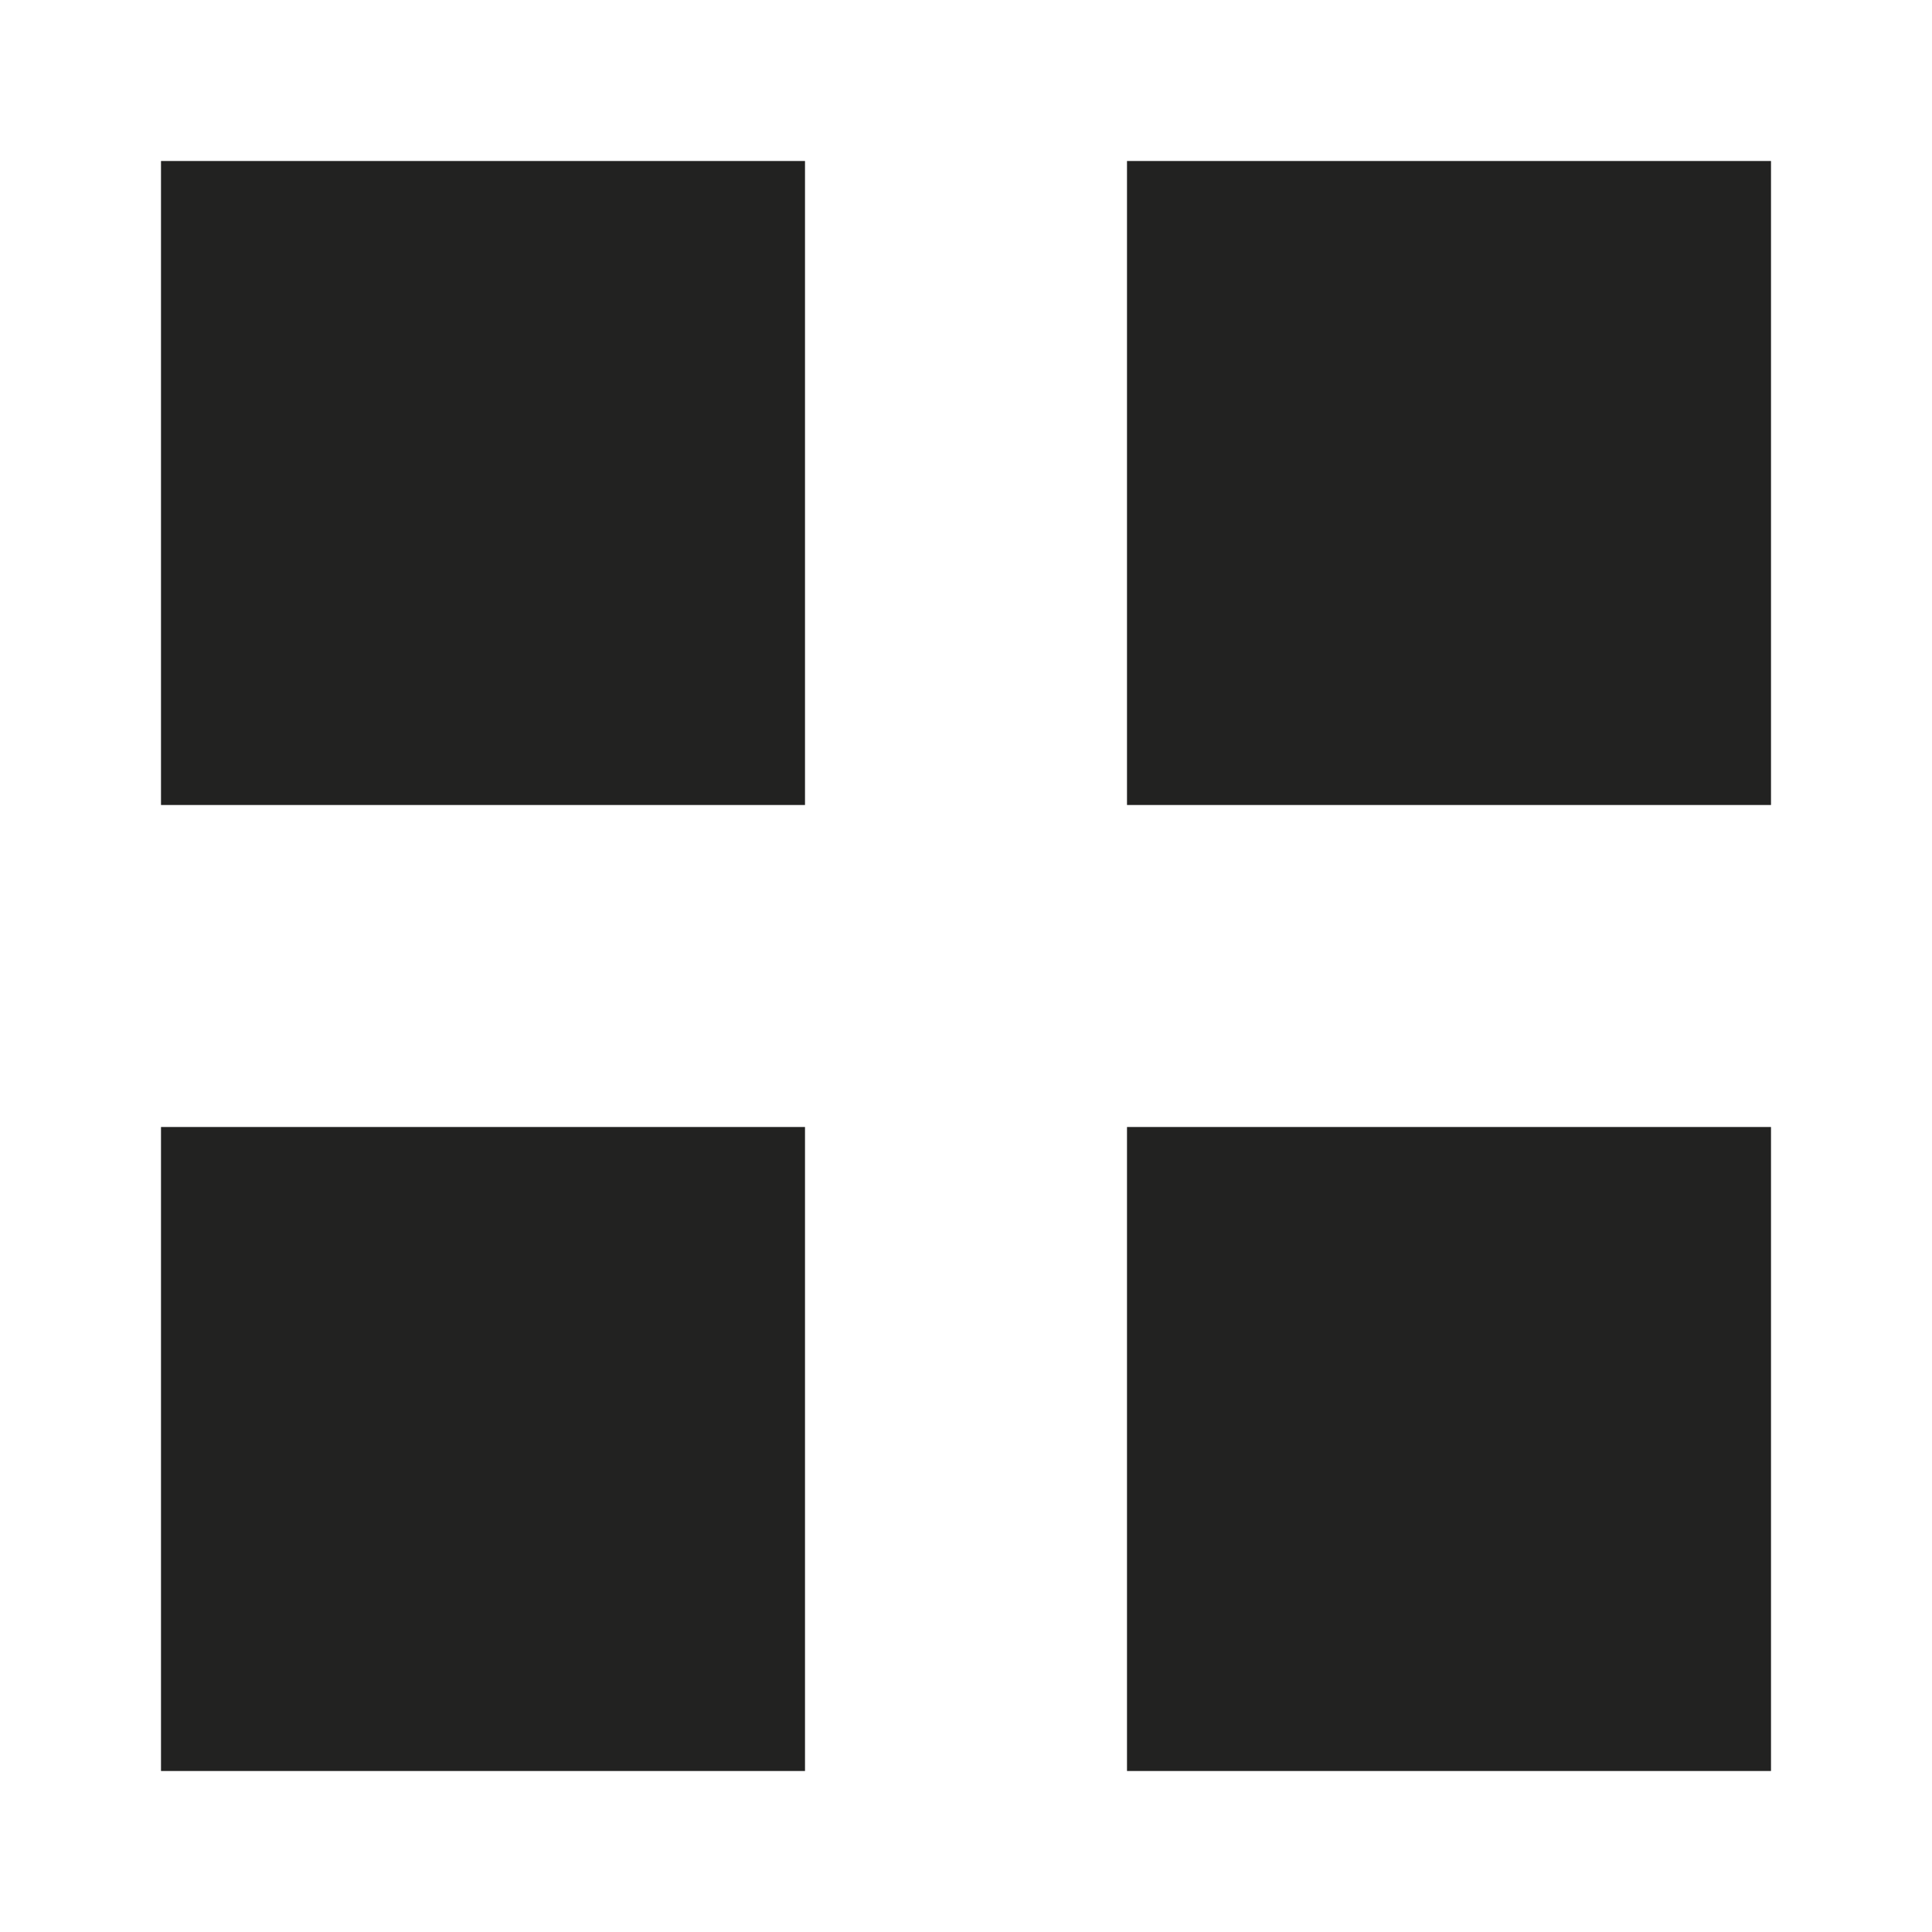
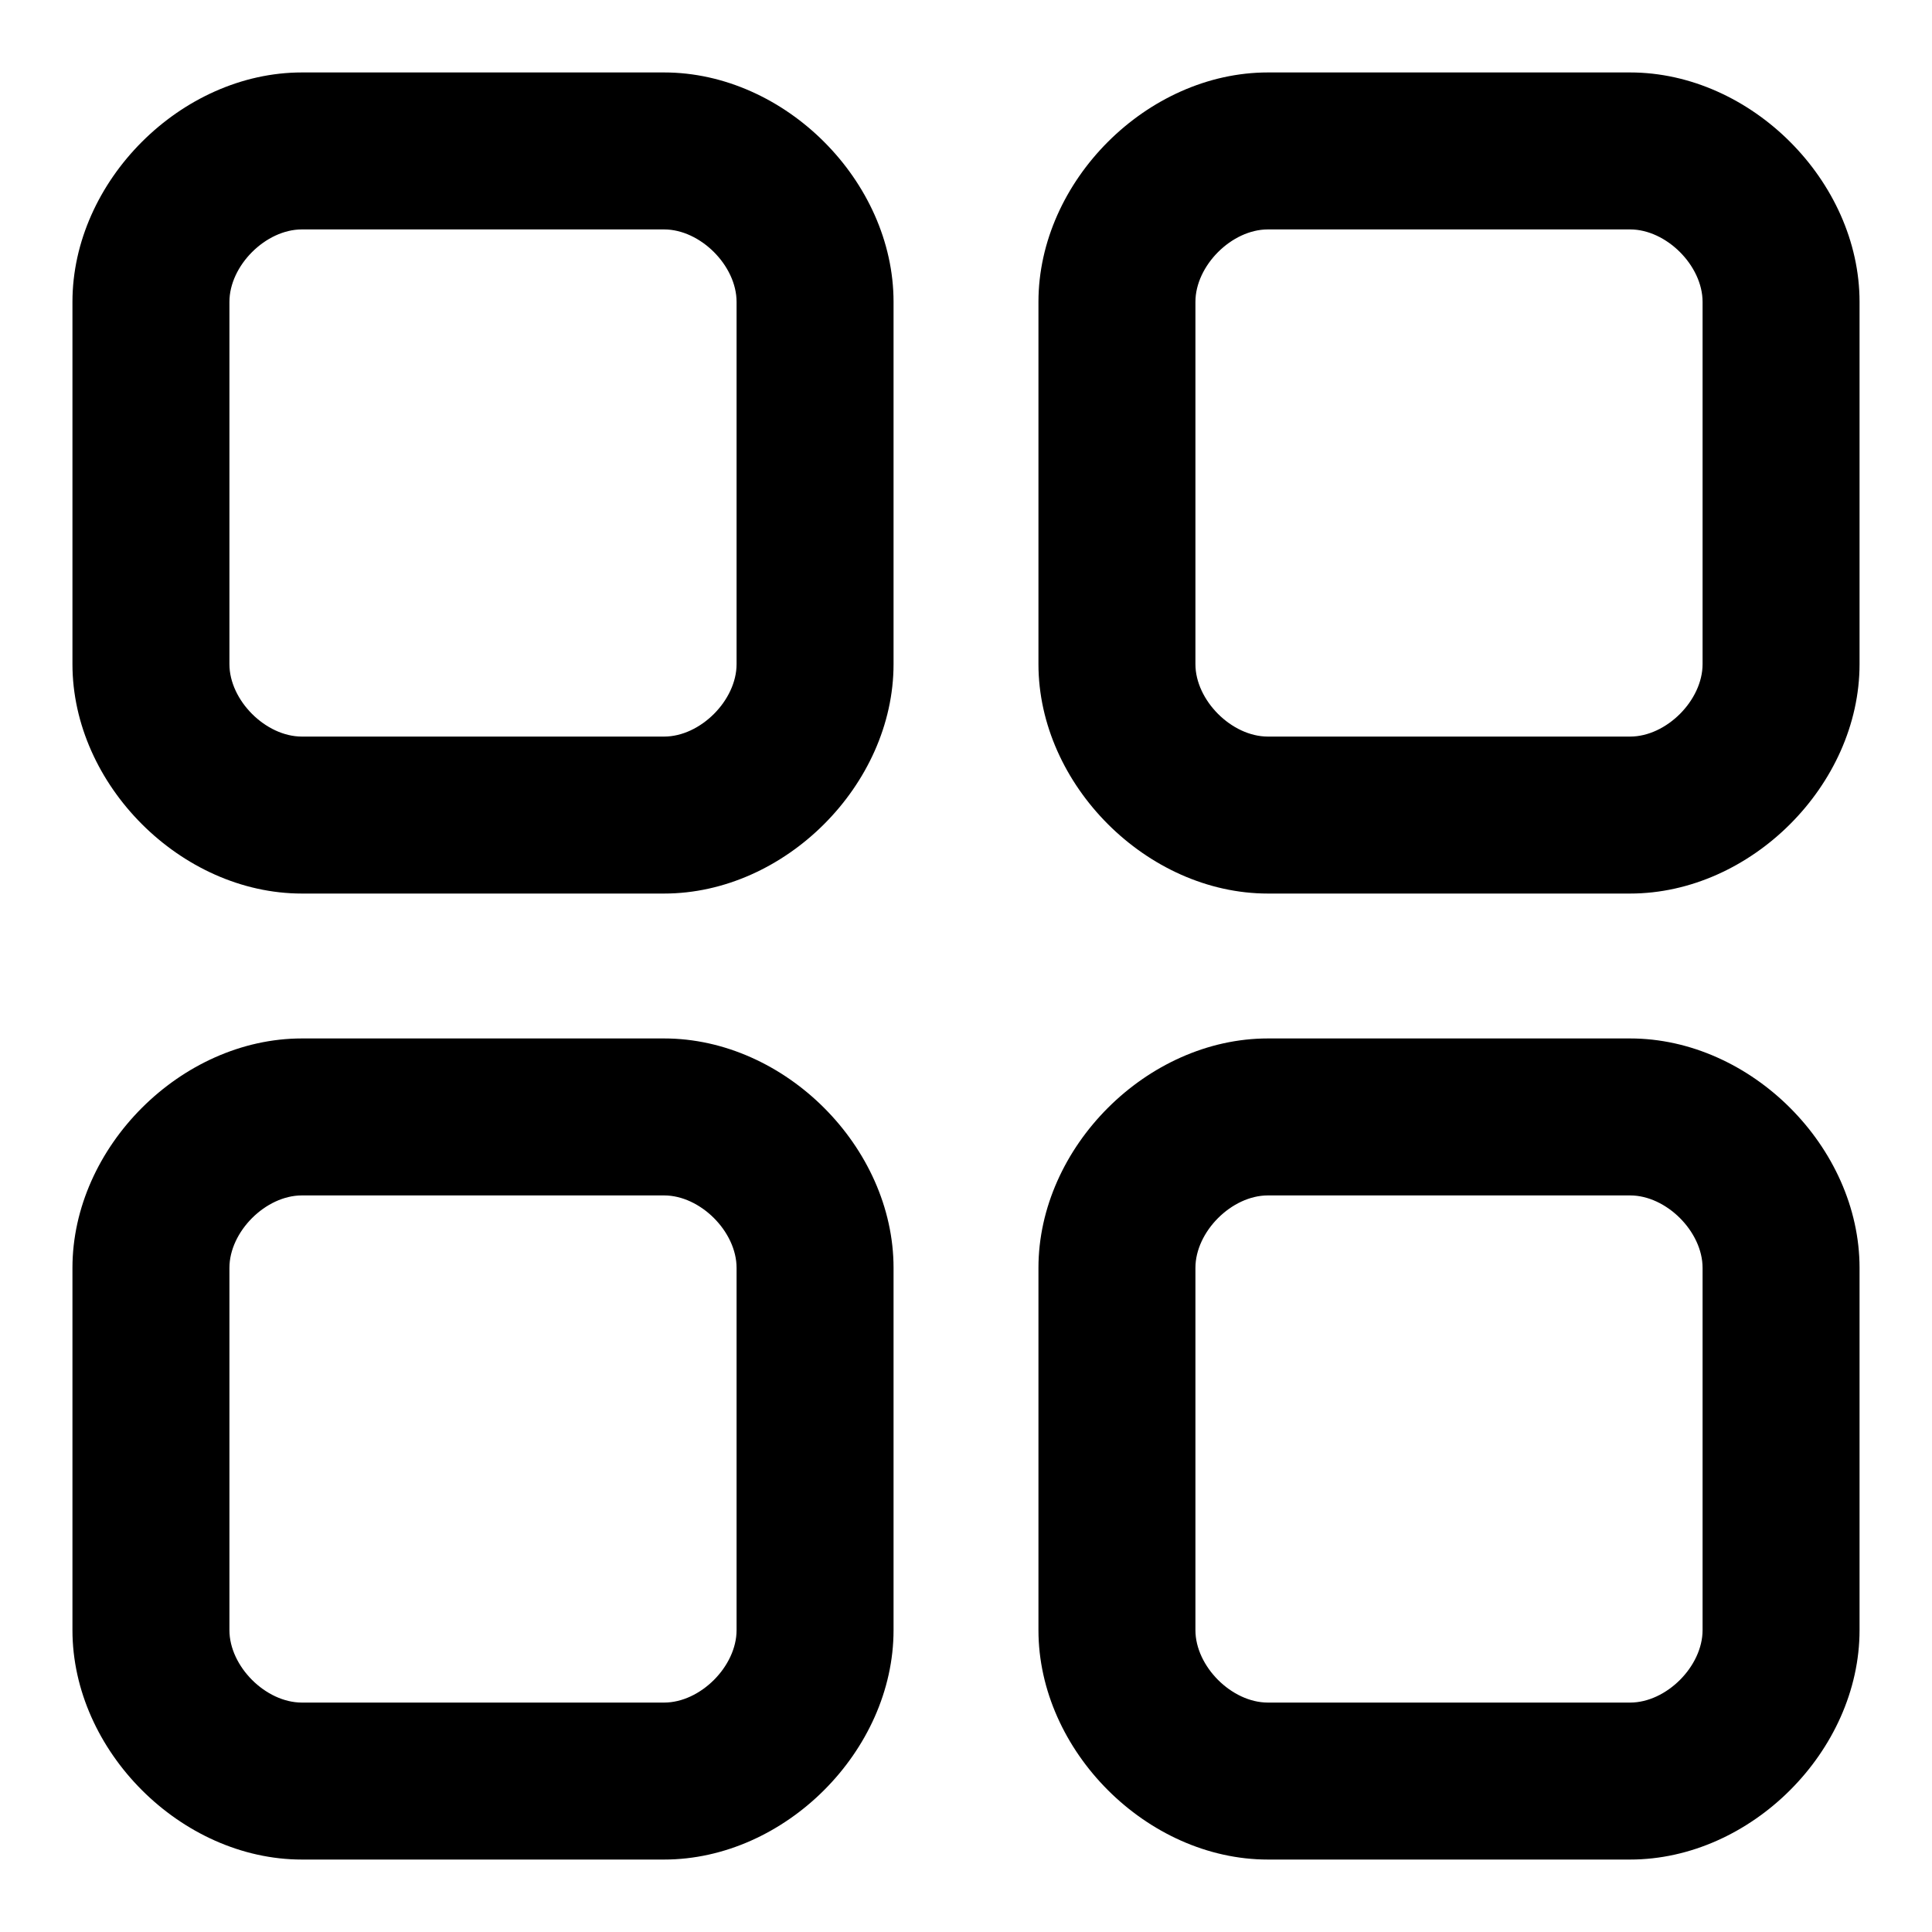
- <svg xmlns="http://www.w3.org/2000/svg" viewBox="0 0 24 24">
-   <g>
-     <g>
-       <path d="M2,2h8v8H2Z" fill="#222221" fill-rule="evenodd" />
-       <path d="M2,14h8v8H2Z" fill="#222221" fill-rule="evenodd" />
-     </g>
-     <g>
-       <path d="M14,2h8v8H14Z" fill="#222221" fill-rule="evenodd" />
-       <path d="M14,14h8v8H14Z" fill="#222221" fill-rule="evenodd" />
-     </g>
+ <svg xmlns="http://www.w3.org/2000/svg" version="1.1" id="Layer_1" x="0px" y="0px" viewBox="0 0 16 16" style="enable-background:new 0 0 16 16;" xml:space="preserve">
+   <style type="text/css">
+ 	.st0{fill:none;}
+ </style>
+   <g id="R1" transform="translate(0.5 8.5)">
+     <path class="st0" d="M2,0h3c1.1,0,2,0.9,2,2v3c0,1.1-0.9,2-2,2H2C0.9,7,0,6.1,0,5V2C0,0.9,0.9,0,2,0z" />
+     <path d="M5,6.9H2C1,6.9,0.1,6,0.1,5V2C0.1,1,1,0.1,2,0.1h3C6,0.1,6.9,1,6.9,2v3C6.9,6,6,6.9,5,6.9z M2,1.4C1.7,1.4,1.4,1.7,1.4,2v3   c0,0.3,0.3,0.6,0.6,0.6h3c0.3,0,0.6-0.3,0.6-0.6V2c0-0.3-0.3-0.6-0.6-0.6H2z" />
+   </g>
+   <g id="R2" transform="translate(8.5 8.5)">
+     <path class="st0" d="M2,0h3c1.1,0,2,0.9,2,2v3c0,1.1-0.9,2-2,2H2C0.9,7,0,6.1,0,5V2C0,0.9,0.9,0,2,0z" />
+     <path d="M5,6.9H2C1,6.9,0.1,6,0.1,5V2C0.1,1,1,0.1,2,0.1h3C6,0.1,6.9,1,6.9,2v3C6.9,6,6,6.9,5,6.9z M2,1.4C1.7,1.4,1.4,1.7,1.4,2v3   c0,0.3,0.3,0.6,0.6,0.6h3c0.3,0,0.6-0.3,0.6-0.6V2c0-0.3-0.3-0.6-0.6-0.6H2z" />
+   </g>
+   <g id="R3" transform="translate(0.5 0.5)">
+     <path class="st0" d="M2,0h3c1.1,0,2,0.9,2,2v3c0,1.1-0.9,2-2,2H2C0.9,7,0,6.1,0,5V2C0,0.9,0.9,0,2,0z" />
+     <path d="M5,6.9H2C1,6.9,0.1,6,0.1,5V2C0.1,1,1,0.1,2,0.1h3C6,0.1,6.9,1,6.9,2v3C6.9,6,6,6.9,5,6.9z M2,1.4C1.7,1.4,1.4,1.7,1.4,2v3   c0,0.3,0.3,0.6,0.6,0.6h3c0.3,0,0.6-0.3,0.6-0.6V2c0-0.3-0.3-0.6-0.6-0.6H2z" />
+   </g>
+   <g id="R4" transform="translate(8.5 0.5)">
+     <path class="st0" d="M2,0h3c1.1,0,2,0.9,2,2v3c0,1.1-0.9,2-2,2H2C0.9,7,0,6.1,0,5V2C0,0.9,0.9,0,2,0z" />
+     <path d="M5,6.9H2C1,6.9,0.1,6,0.1,5V2C0.1,1,1,0.1,2,0.1h3C6,0.1,6.9,1,6.9,2v3C6.9,6,6,6.9,5,6.9z M2,1.4C1.7,1.4,1.4,1.7,1.4,2v3   c0,0.3,0.3,0.6,0.6,0.6h3c0.3,0,0.6-0.3,0.6-0.6V2c0-0.3-0.3-0.6-0.6-0.6H2z" />
  </g>
</svg>
